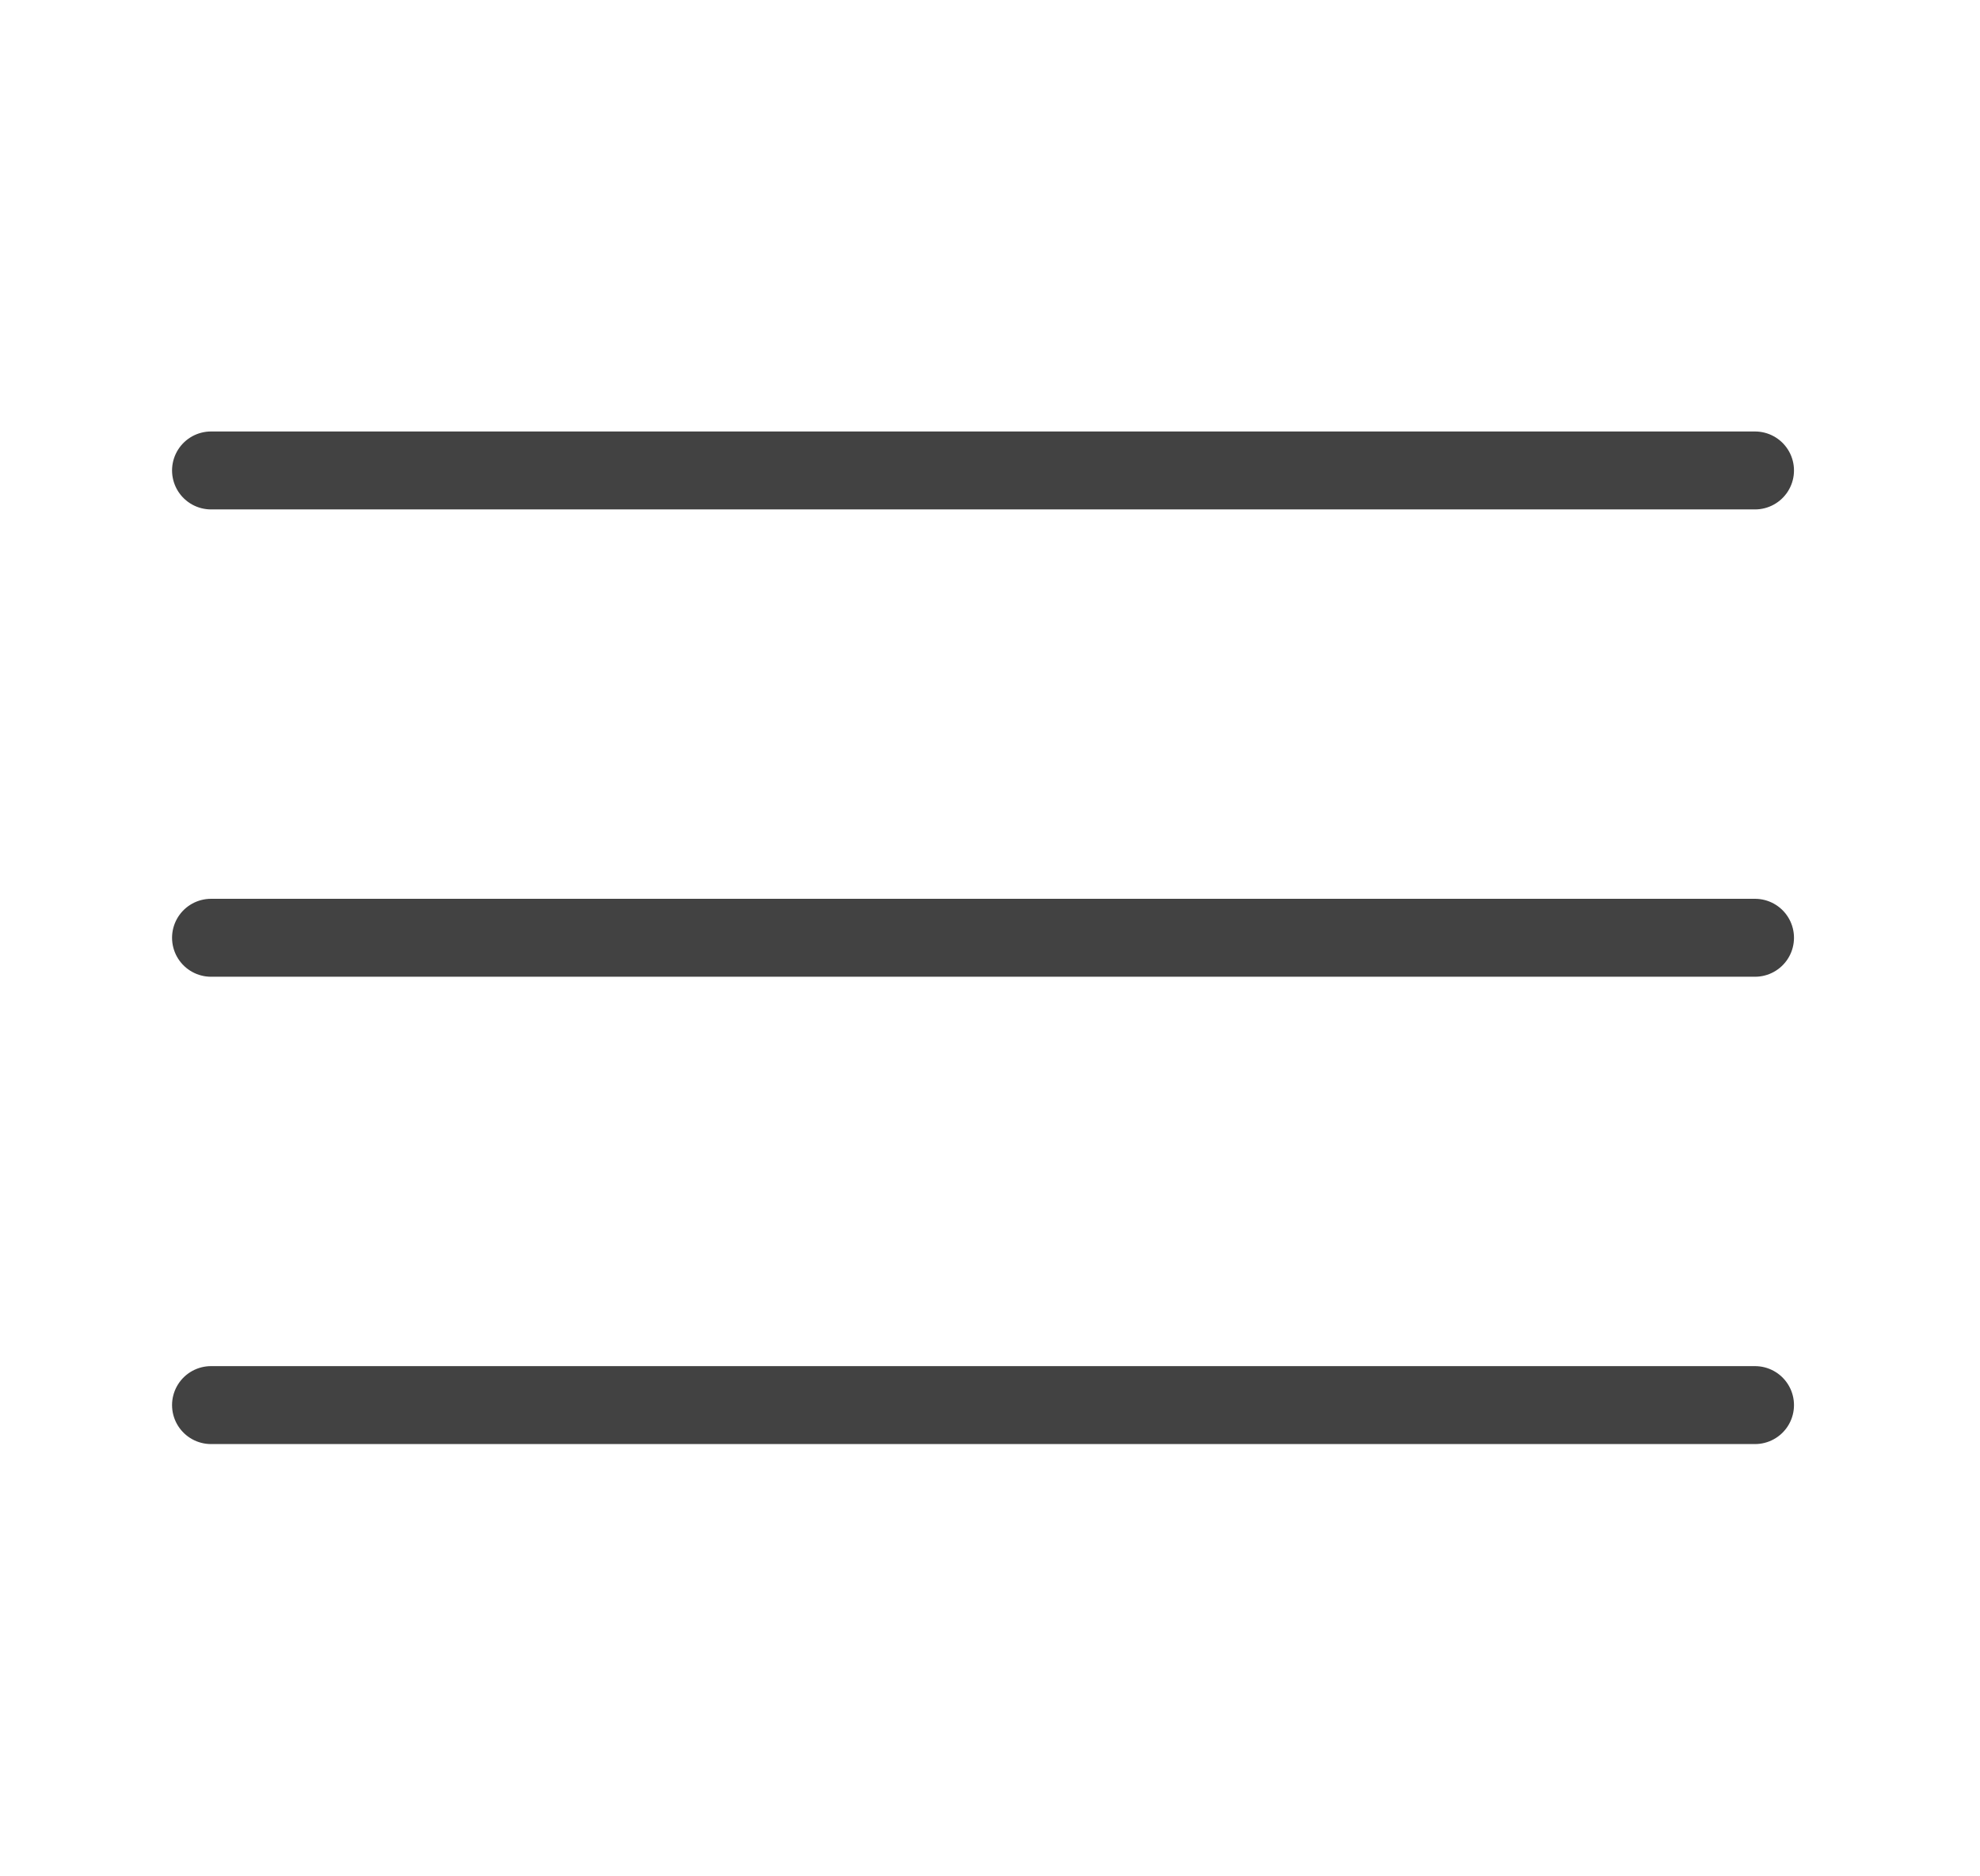
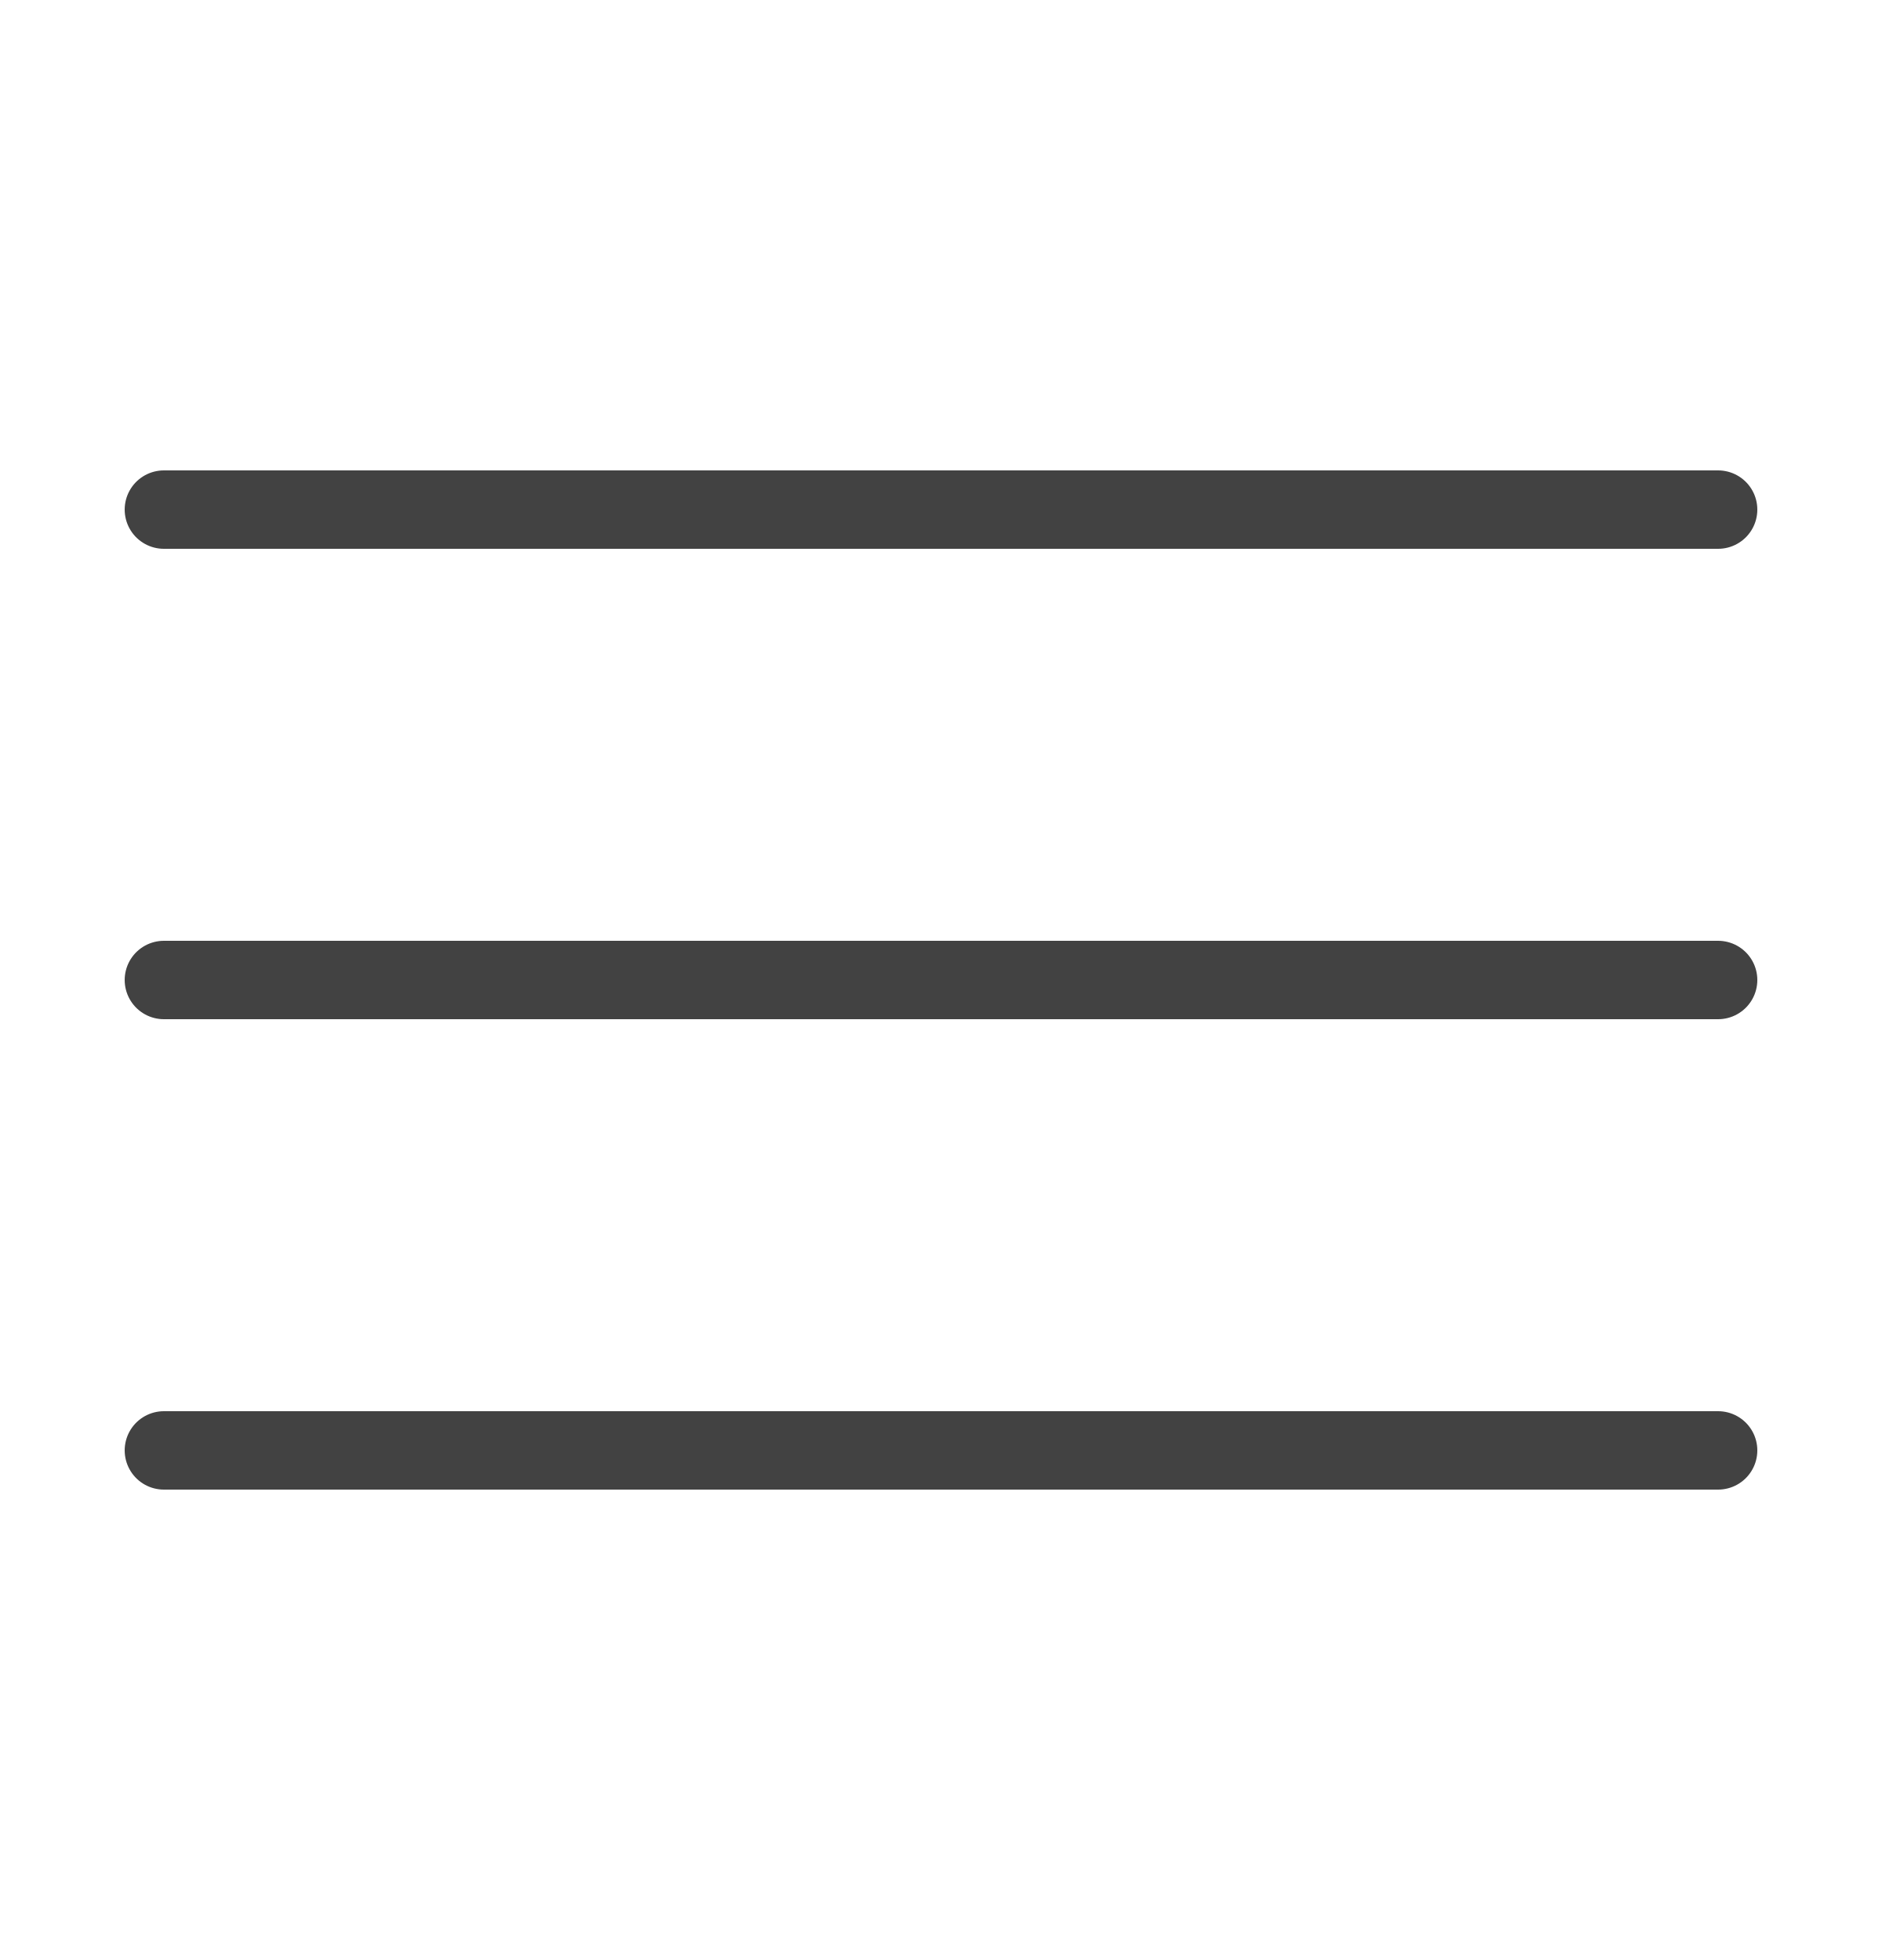
- <svg xmlns="http://www.w3.org/2000/svg" width="19" height="18" viewBox="0 0 19 18" fill="none">
-   <path d="M2.025 4.515H16.841" stroke="#424242" stroke-width="0.748" stroke-linecap="round" />
-   <path d="M2.025 9H16.841" stroke="#424242" stroke-width="0.748" stroke-linecap="round" />
-   <path d="M2.025 13.485H16.841" stroke="#424242" stroke-width="0.748" stroke-linecap="round" />
+ <svg xmlns="http://www.w3.org/2000/svg" width="24" height="25" viewBox="0 0 24 25" fill="none">
+   <path d="M2.09 6.5H21.91" stroke="#424242" stroke-linecap="round" />
+   <path d="M2.09 12.5H21.91" stroke="#424242" stroke-linecap="round" />
+   <path d="M2.09 18.5H21.91" stroke="#424242" stroke-linecap="round" />
</svg>
